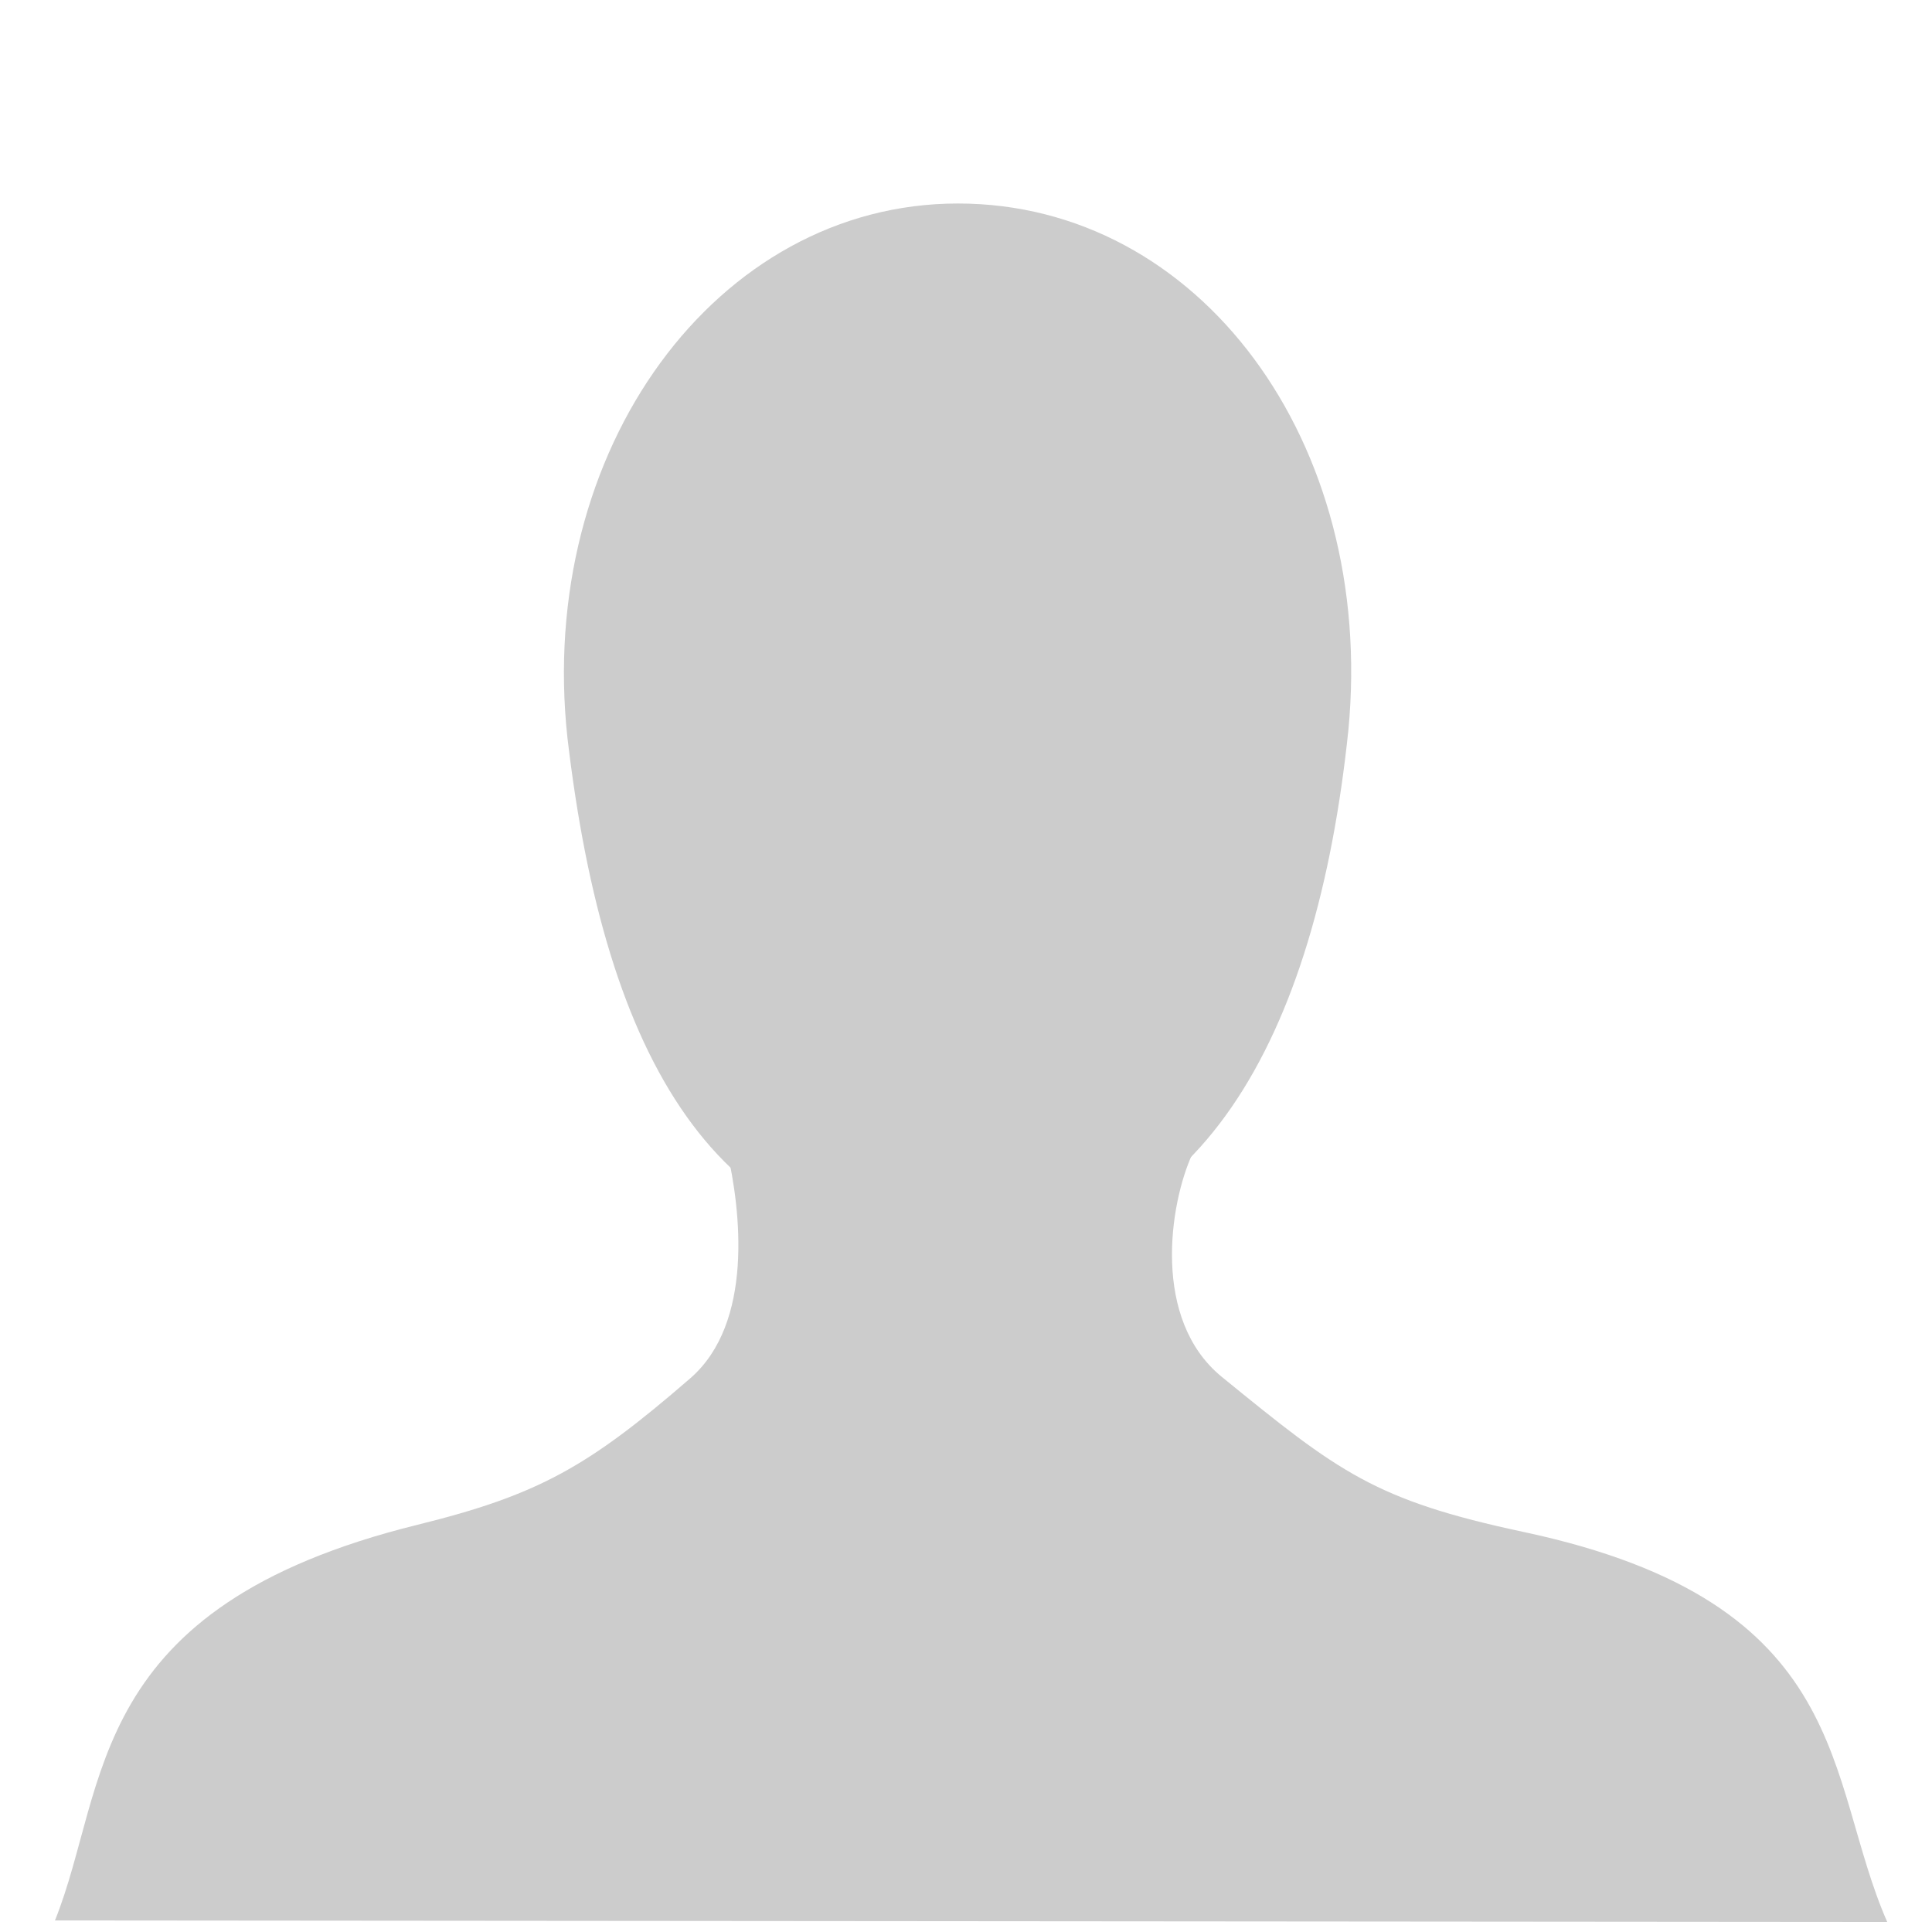
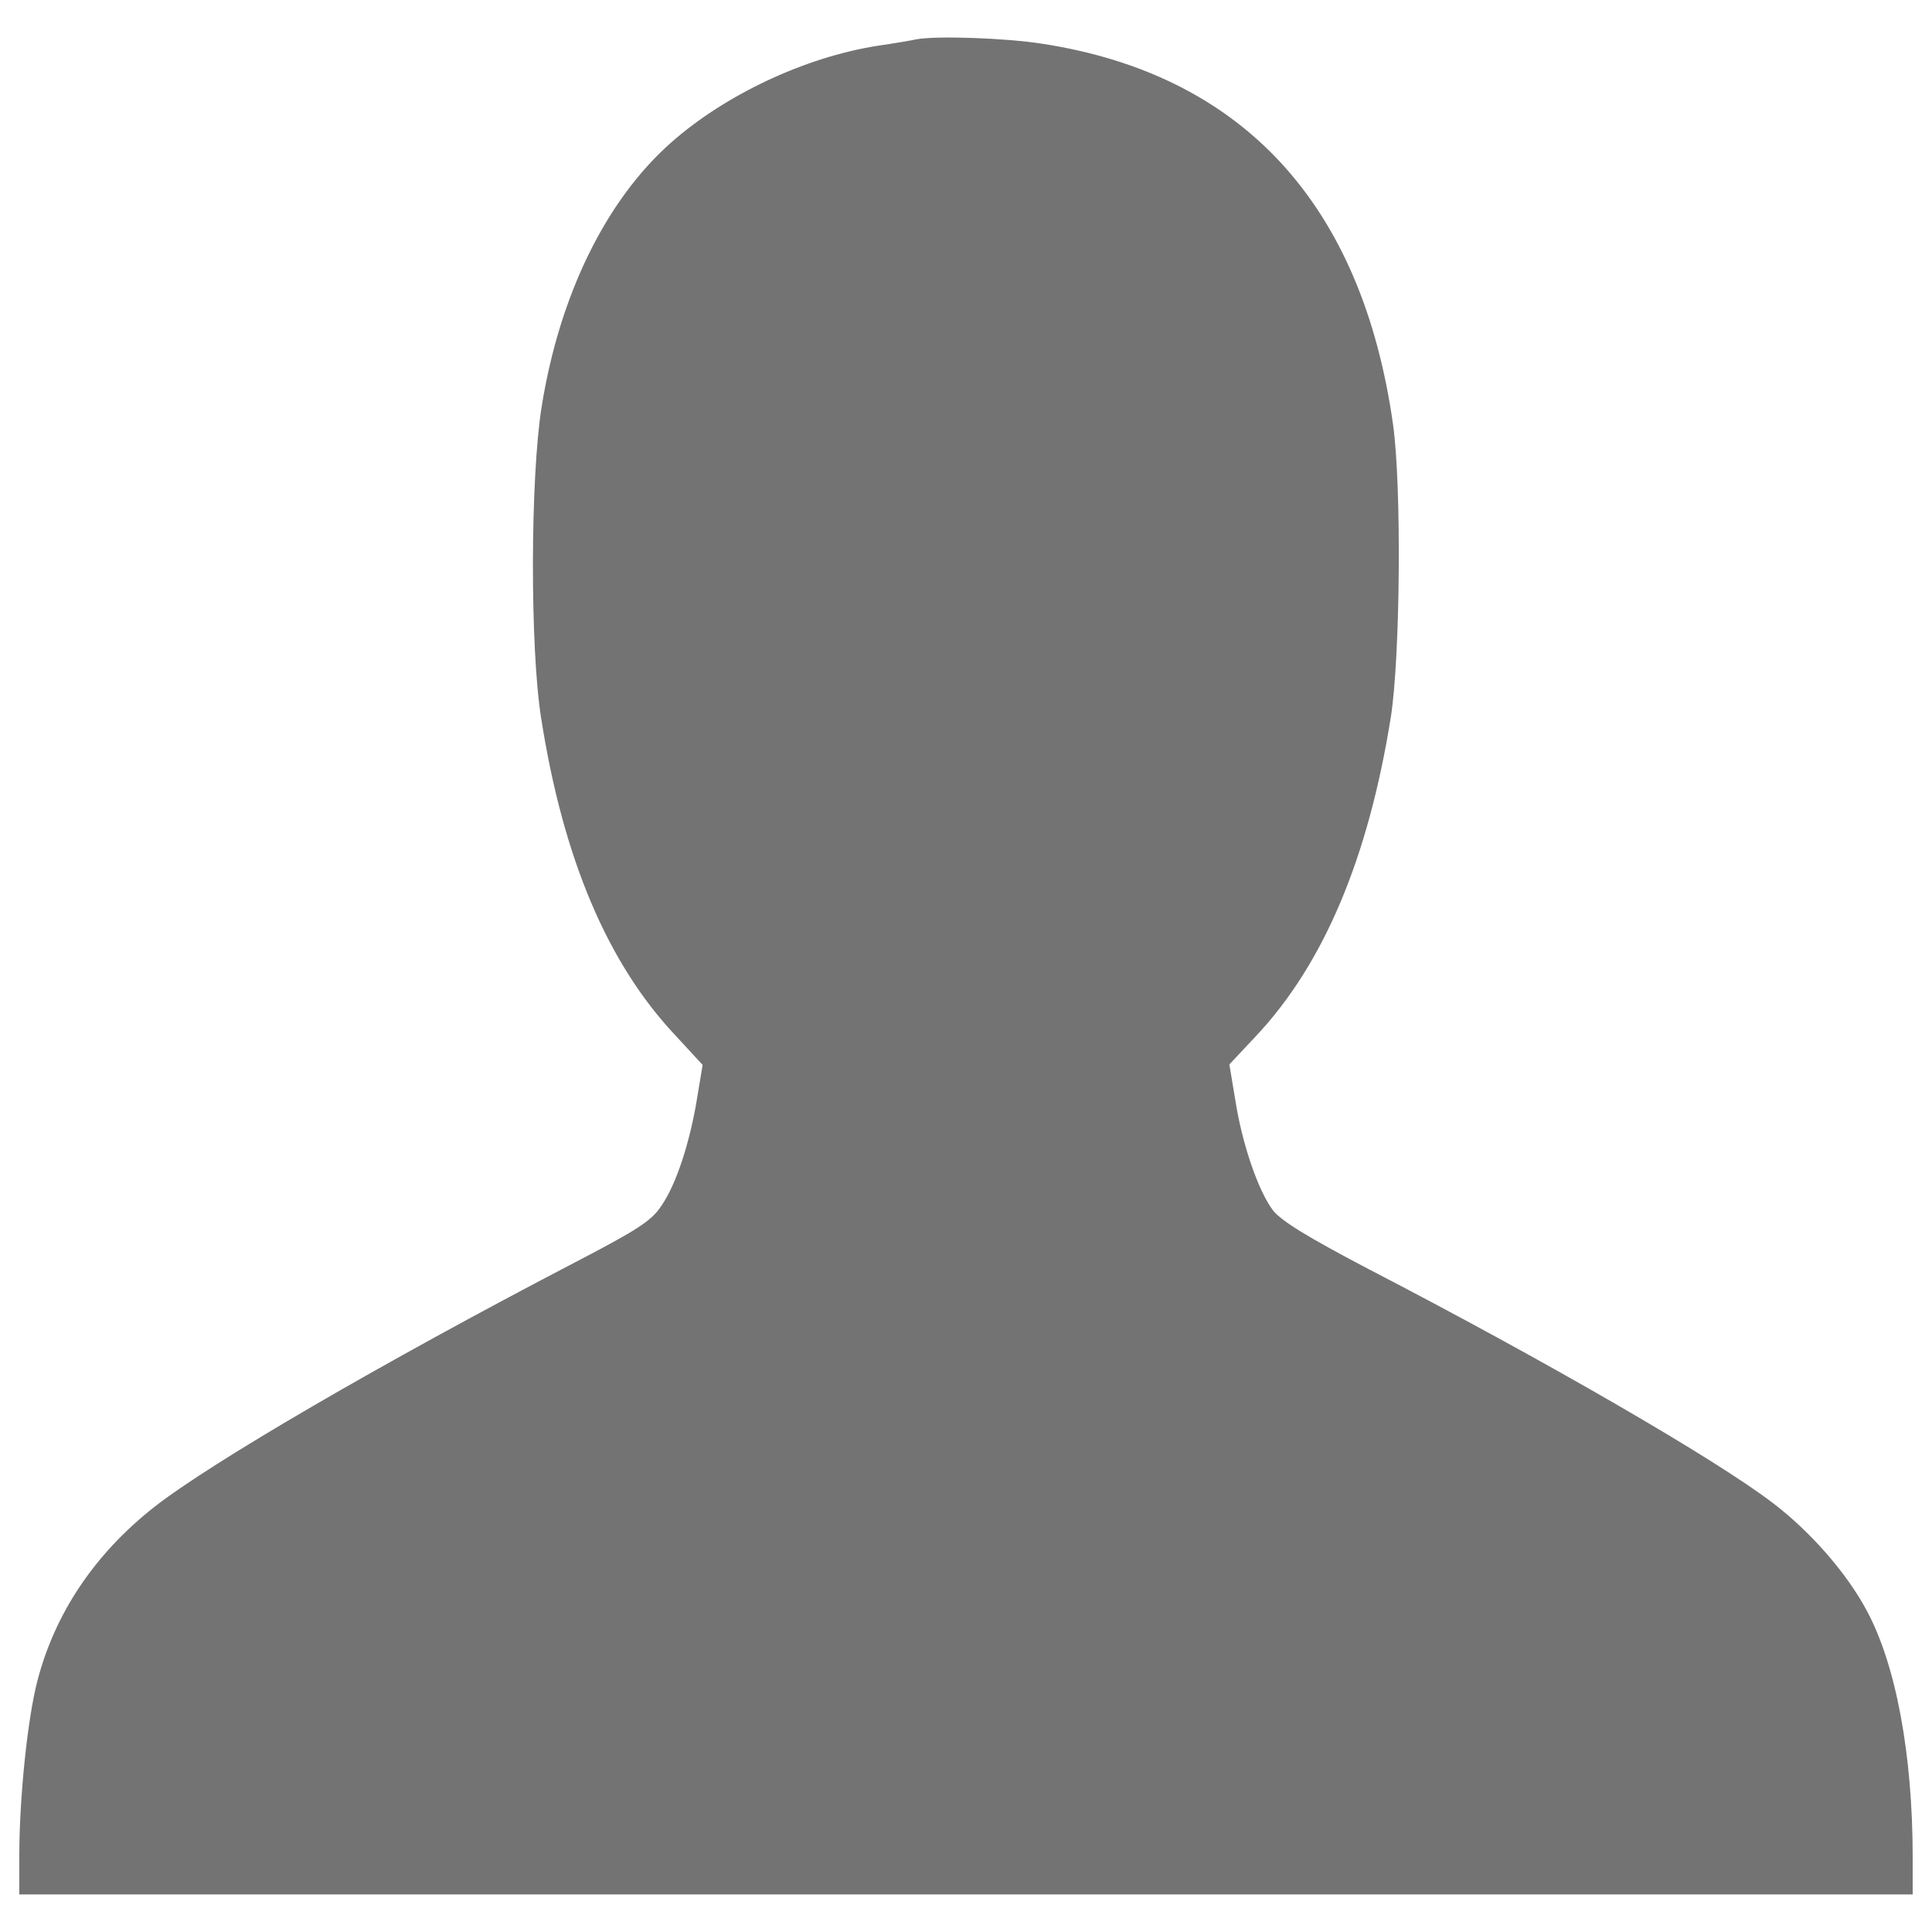
- <svg xmlns="http://www.w3.org/2000/svg" version="1.0" width="150" height="150" id="svg2">
-   <defs id="defs5" />
-   <path transform="matrix(0.927682,0,0,0.899448,7.883789,9.999466)" style="font-size:12;fill:#cccccc;fill-rule:evenodd;stroke-width:2.5;stroke-opacity:0.251;" d="M 104.35 51.909 C 101.663 78.538 91.865 97.025 71.672 97.025 C 51.478 97.025 42.153 80.392 38.993 52.577 C 36.37 27.727 51.478 6.449 71.672 6.449 C 91.865 6.449 106.653 27.011 104.35 51.909 z " id="path622" />
-   <path d="M 92.567 89.605 C 90.795 93.479 89.399 102.45 94.865 106.904 C 103.938 114.296 106.706 116.472 118.312 118.946 C 144.043 124.431 141.649 138.154 146.524 149.221 L 4.268 149.102 C 8.472 138.652 6.506 124.781 32.401 118.387 C 41.81 116.064 45.665 113.882 53.587 107.016 C 58.527 102.733 57.526 93.993 56.431 89.269 C 52.493 88.83 94.174 88.141 92.567 89.605 z " style="fill:#ccc;fill-rule:evenodd;stroke:none;stroke-width:1px;stroke-linecap:butt;stroke-linejoin:miter;stroke-opacity:1" id="path1873" />
+ <svg xmlns="http://www.w3.org/2000/svg" version="1.1" x="0px" y="0px" viewBox="0 0 1000 1000" enable-background="new 0 0 1000 1000" xml:space="preserve">
+   <g>
+     <g transform="translate(0,511) scale(0.1,-0.1)">
+       <path fill="#737373" d="M4744.6,4906.8c-18.6-4.6-113.8-20.9-209-34.8c-373.9-60.4-782.6-253.1-1061.3-499.3c-336.7-297.2-578.2-787.3-671.1-1370.1c-58.1-364.6-60.4-1244.7-2.3-1609.3C2914.6,666.4,3144.5,122.9,3497.5-251l139.3-150.9L3609-569.1c-37.2-232.2-109.2-452.9-185.8-562c-51.1-79-125.4-125.4-455.2-297.2c-993.9-517.9-1878.7-1033.4-2171.3-1263.3c-308.9-243.8-513.2-550.4-603.8-901c-51.1-197.4-92.9-608.4-92.9-898.7v-204.4h4900h4900v192.8c0,529.5-85.9,993.9-236.9,1274.9c-102.2,192.7-290.3,408.7-485.3,557.3c-299.6,229.9-1189,743.1-2094.7,1212.2c-318.2,167.2-450.5,248.5-494.6,304.2c-76.7,102.2-160.2,346-195.1,573.6l-30.2,181.1L6502.5-251c350.6,373.9,580.6,922,696.7,1651.2c48.8,313.5,55.7,1191.3,11.6,1509.5c-160.2,1142.6-778,1813.7-1816,1973.9C5202,4913.8,4846.7,4925.4,4744.6,4906.8z" />
+     </g>
+   </g>
</svg>
